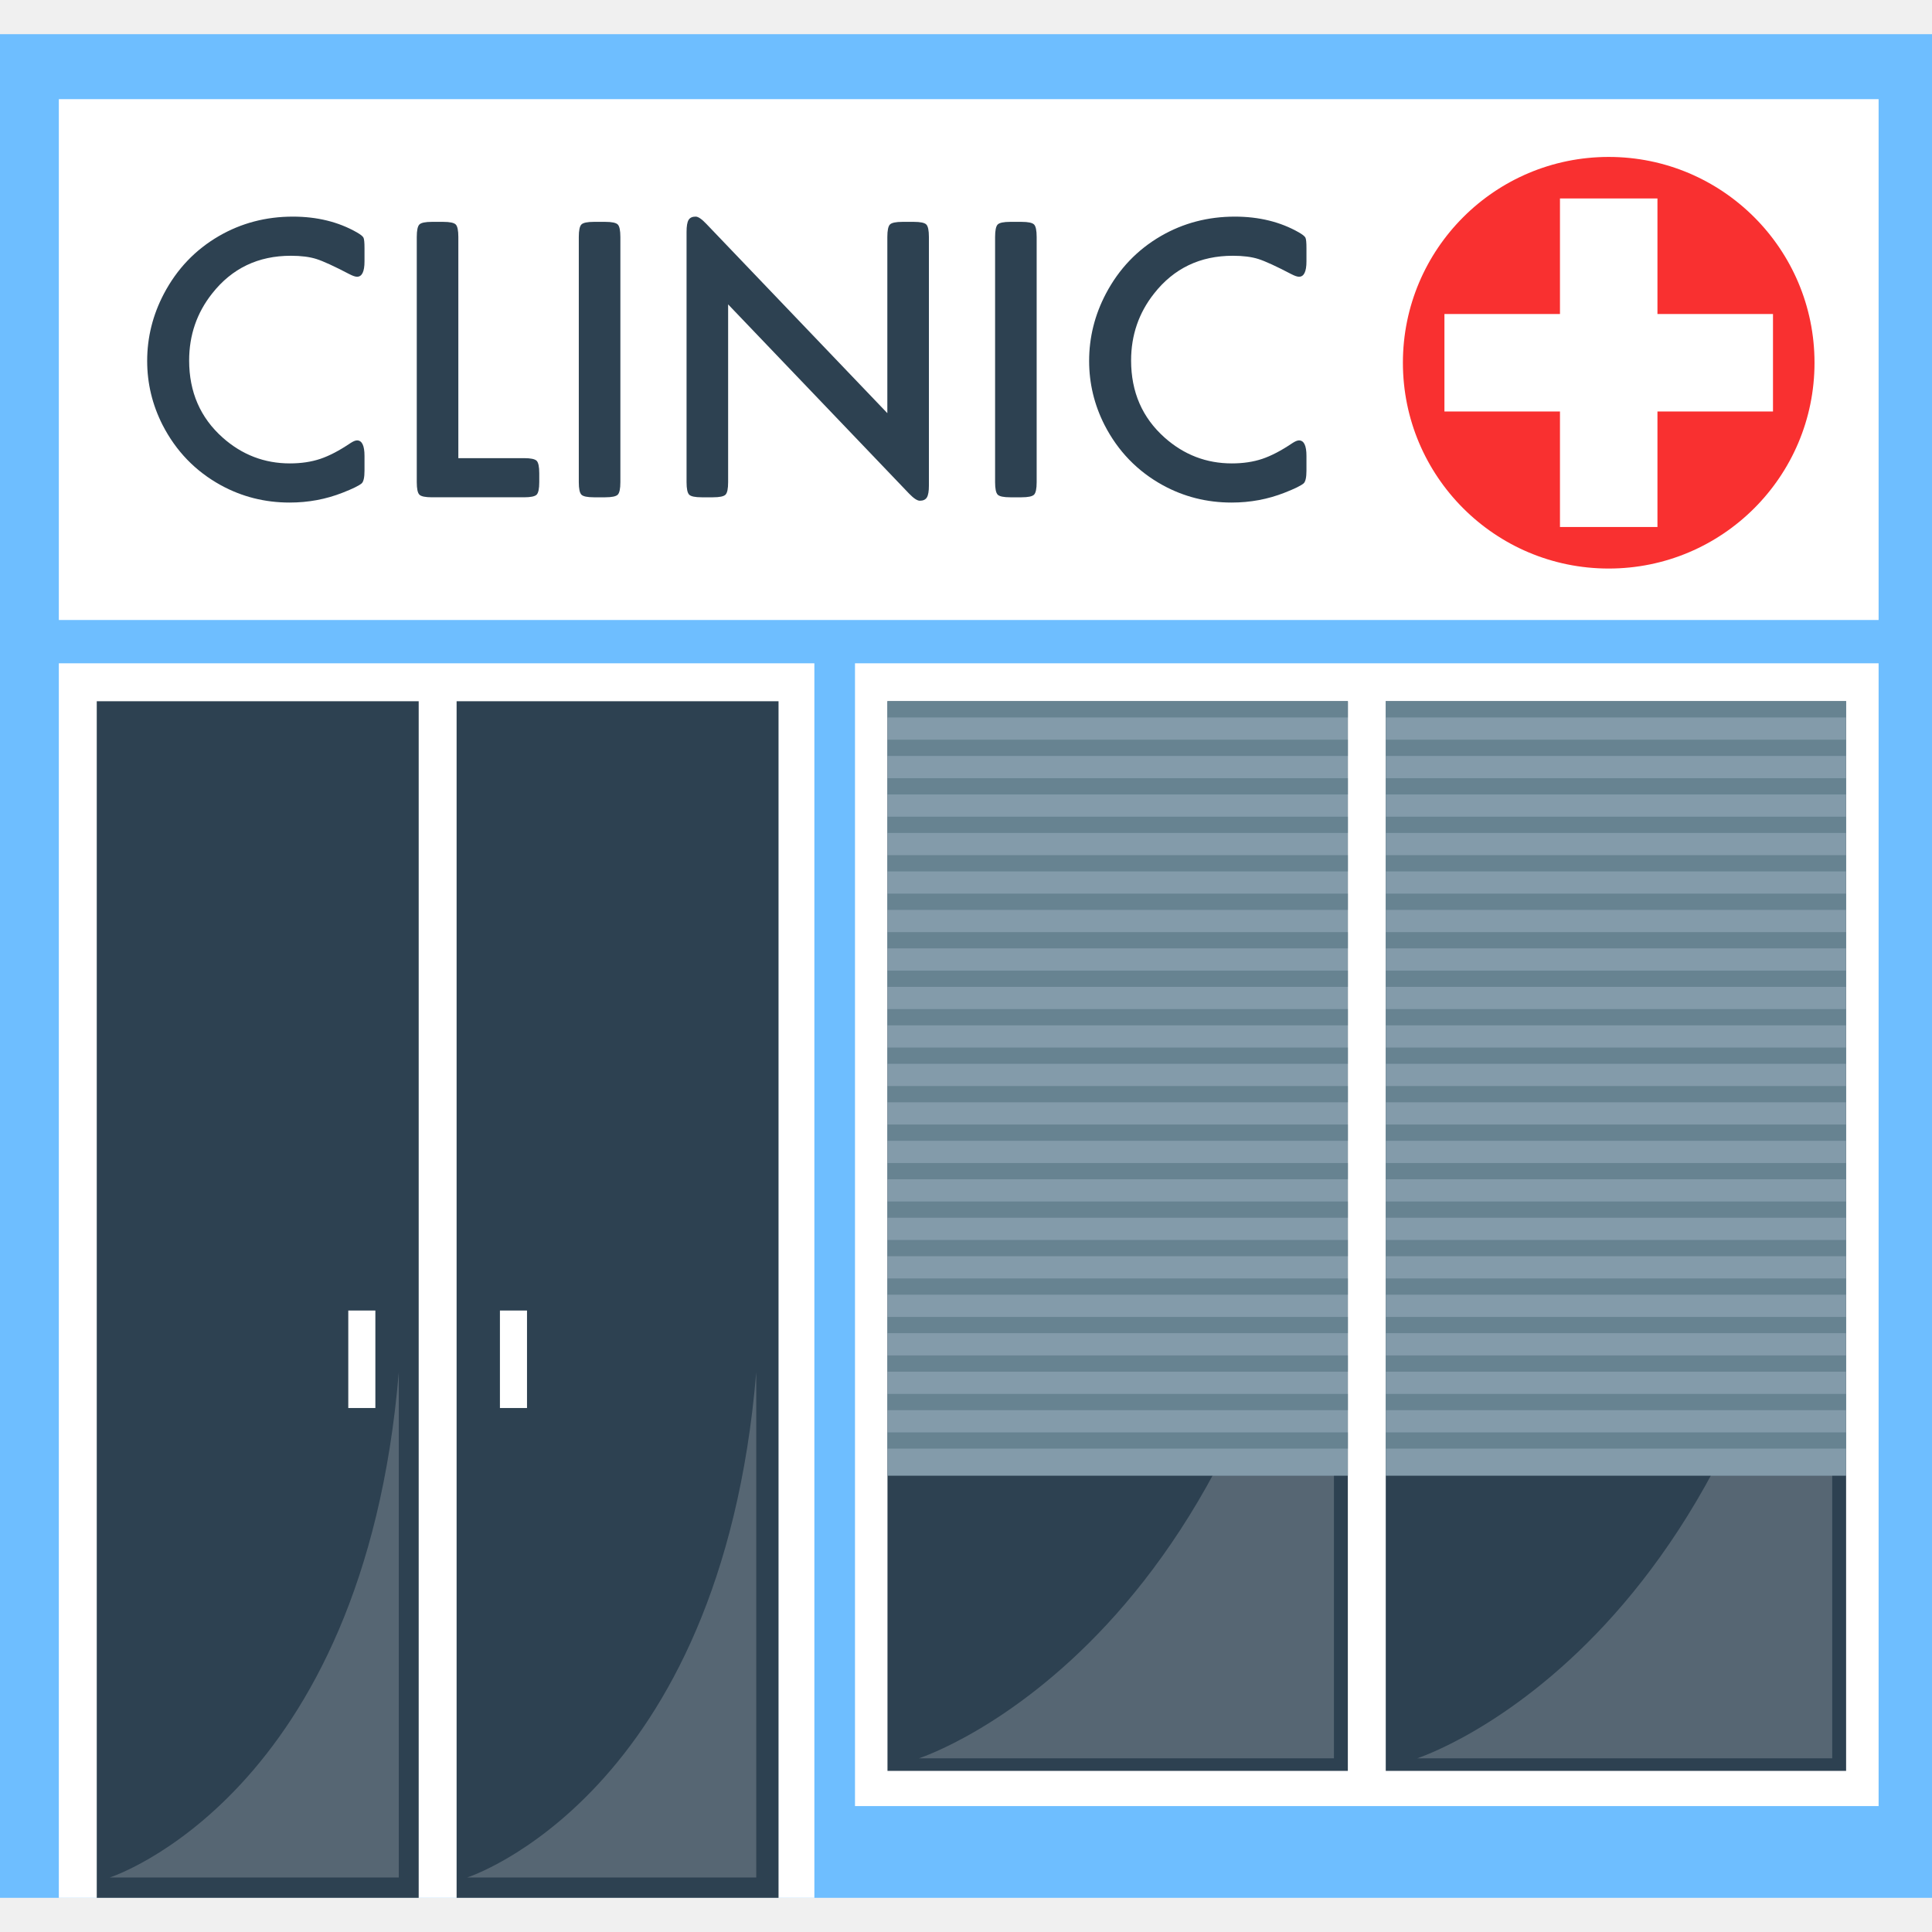
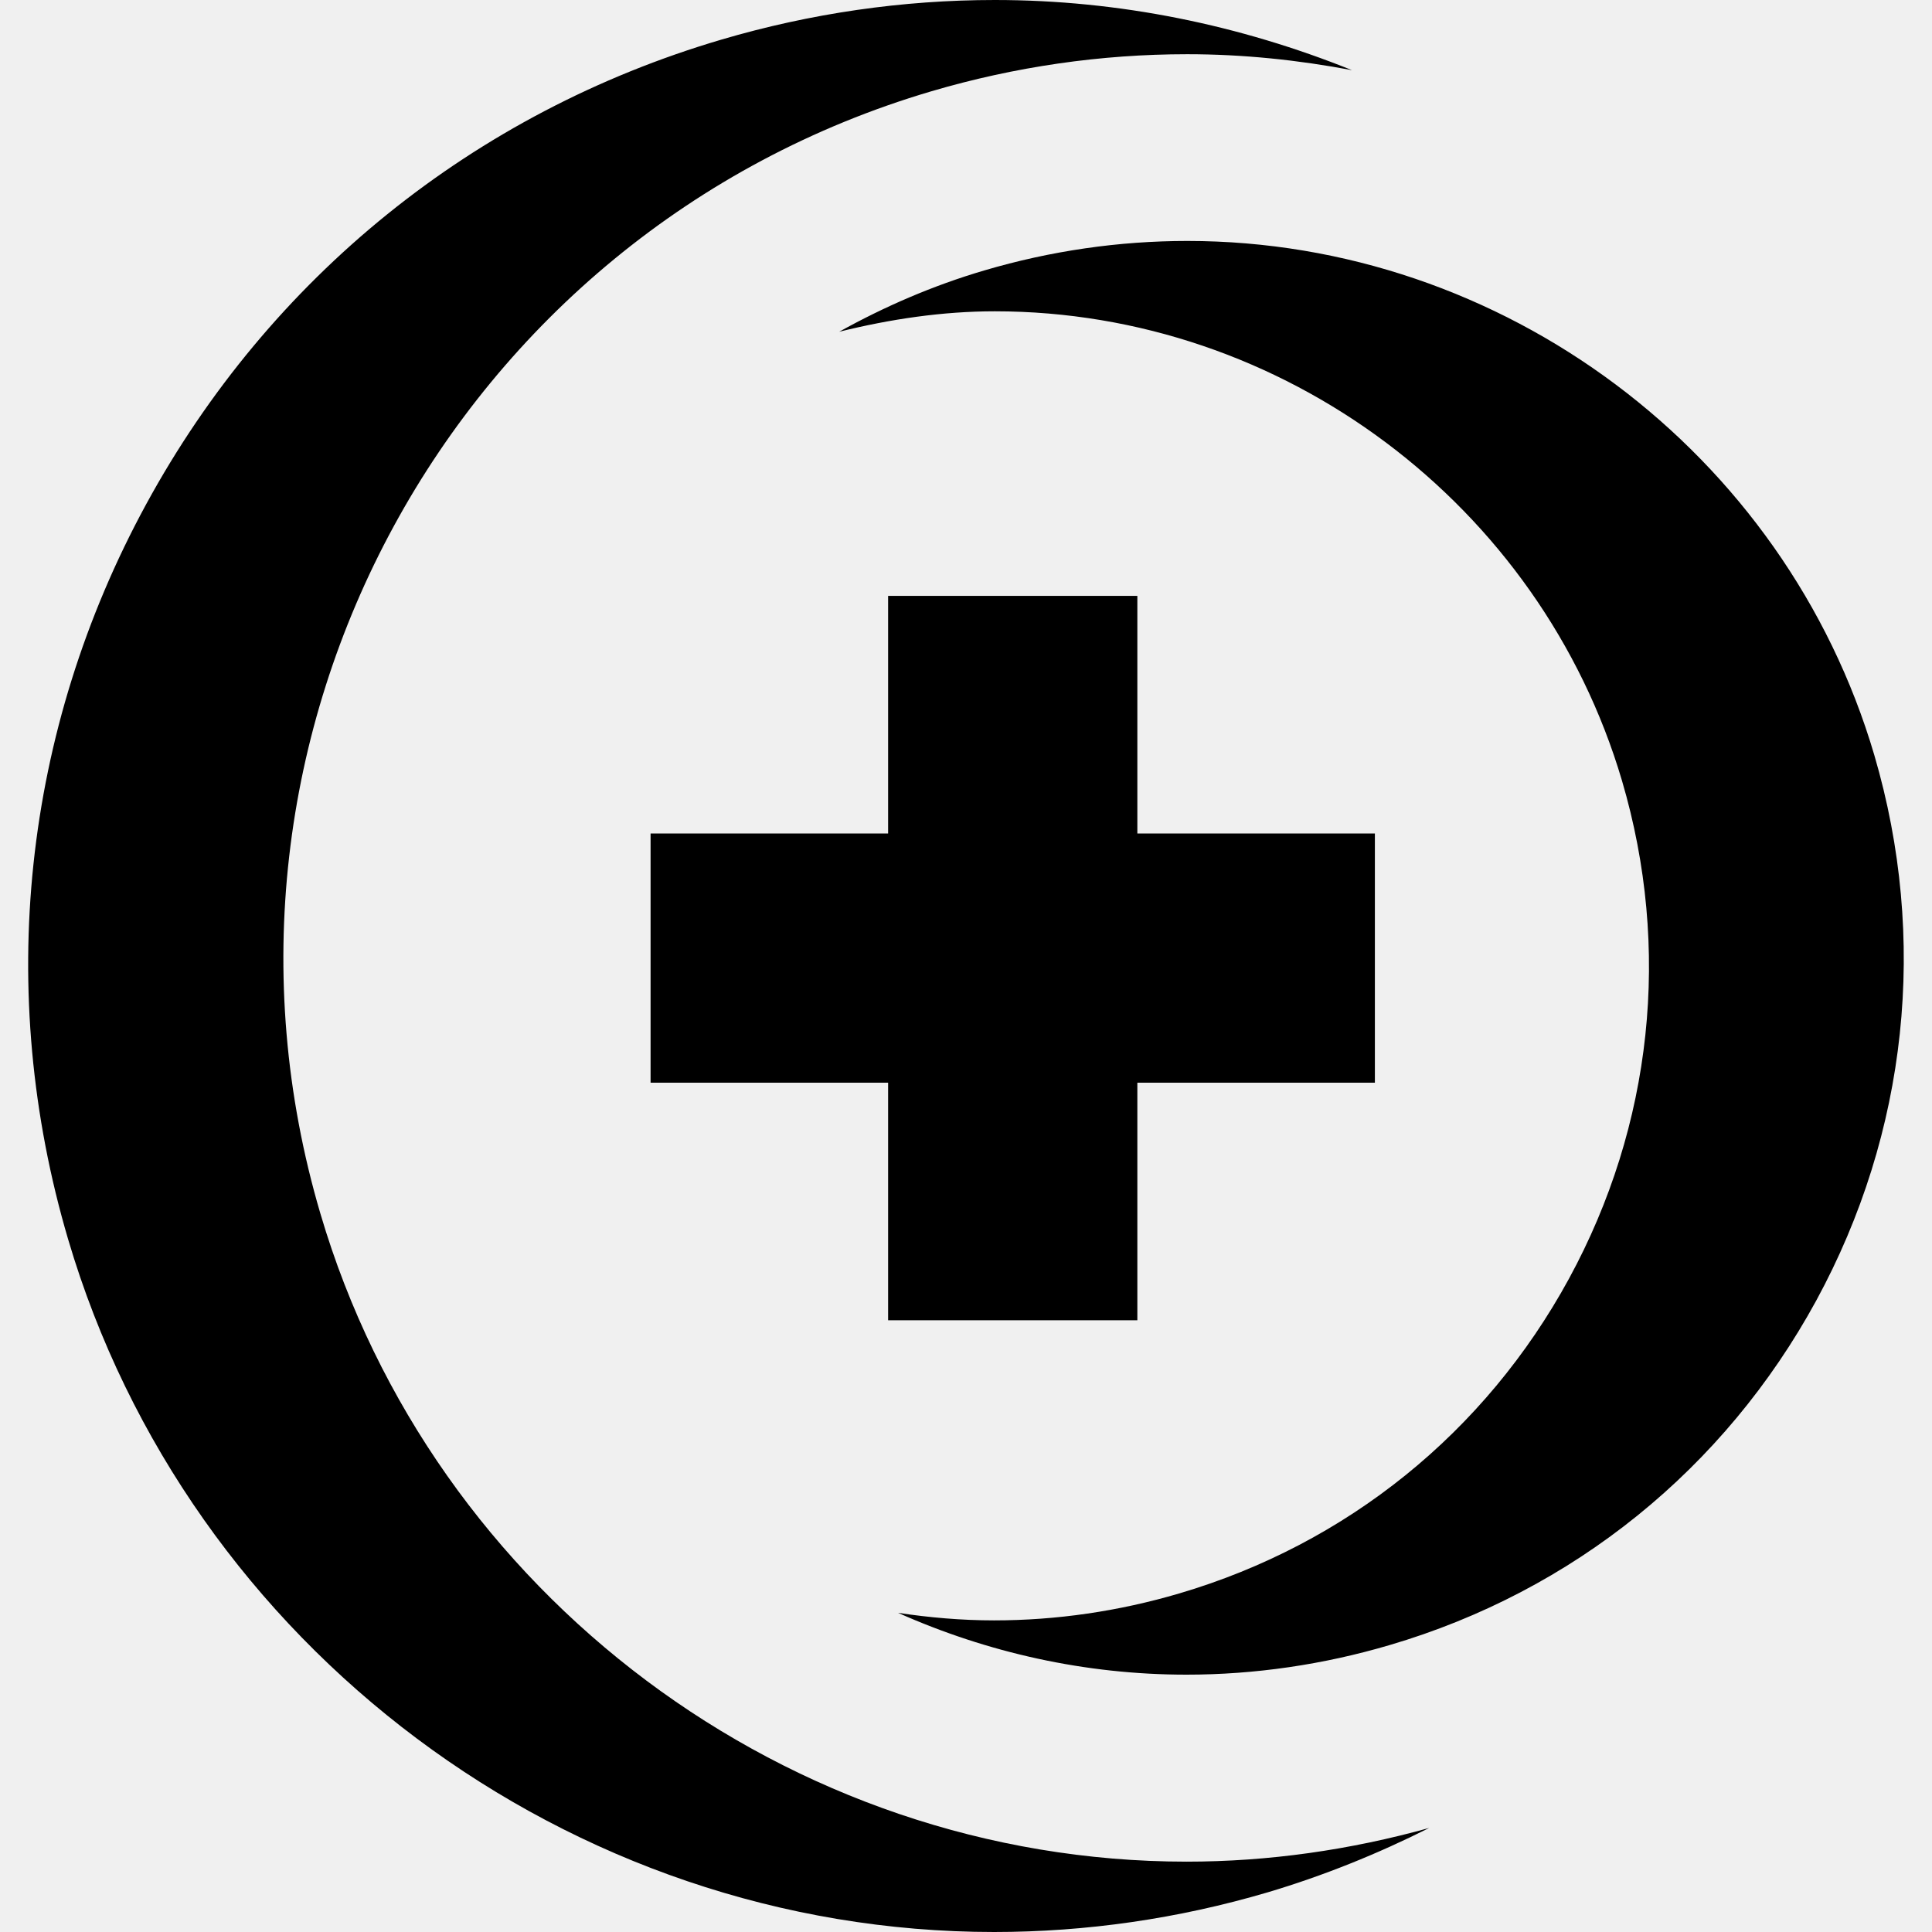
- <svg xmlns="http://www.w3.org/2000/svg" version="1.1" id="Layer_1" x="0px" y="0px" viewBox="0 0 356.725 356.725" style="enable-background:new 0 0 356.725 356.725;" xml:space="preserve">
+ <svg xmlns="http://www.w3.org/2000/svg" version="1.1" id="Capa_1" x="0px" y="0px" width="31.006px" height="31.006px" viewBox="0 0 31.006 31.006" style="enable-background:new 0 0 31.006 31.006;" xml:space="preserve">
  <g>
-     <rect y="6.309" style="fill:#6EBEFF;" width="356.725" height="344.107" />
-     <rect x="10.864" y="122.473" style="fill:#FFFFFF;" width="139.502" height="227.943" />
-     <g>
-       <rect x="17.866" y="129.476" style="fill:#2D4151;" width="59.441" height="220.94" />
-       <rect x="84.308" y="129.476" style="fill:#2D4151;" width="59.441" height="220.94" />
-     </g>
-     <rect x="157.866" y="122.473" style="fill:#FFFFFF;" width="189" height="211.003" />
-     <g>
-       <rect x="163.866" y="129.476" style="fill:#2D4151;" width="85" height="197.5" />
-     </g>
-     <g>
-       <rect x="255.866" y="129.476" style="fill:#2D4151;" width="85" height="197.5" />
-     </g>
-     <path style="opacity:0.2;fill:#FCFAFA;enable-background:new    ;" d="M246.301,190.676V324.66h-76.646   C169.655,324.659,236.912,303.143,246.301,190.676z" />
-     <path style="opacity:0.2;fill:#FCFAFA;enable-background:new    ;" d="M139.635,253.363v93.296H86.264   C86.264,346.66,133.097,331.677,139.635,253.363z" />
-     <path style="opacity:0.2;fill:#FCFAFA;enable-background:new    ;" d="M73.635,253.363v93.296H20.264   C20.264,346.66,67.097,331.677,73.635,253.363z" />
-     <path style="opacity:0.2;fill:#FCFAFA;enable-background:new    ;" d="M338.301,190.676V324.66h-76.646   C261.655,324.659,328.912,303.143,338.301,190.676z" />
-     <g>
-       <rect x="64.307" y="241.976" style="fill:#FFFFFF;" width="5" height="18" />
-       <rect x="92.307" y="241.976" style="fill:#FFFFFF;" width="5" height="18" />
-     </g>
-     <rect x="163.866" y="129.476" style="fill:#839BAA;" width="85" height="143" />
-     <g>
-       <rect x="255.866" y="129.476" style="fill:#839BAA;" width="85" height="143" />
-       <g>
-         <rect x="163.866" y="129.476" style="fill:#678391;" width="85" height="3" />
-         <rect x="255.866" y="129.476" style="fill:#678391;" width="85" height="3" />
-       </g>
-       <g>
-         <rect x="163.866" y="136.581" style="fill:#678391;" width="85" height="3" />
-         <rect x="255.866" y="136.581" style="fill:#678391;" width="85" height="3" />
-       </g>
-       <g>
-         <rect x="163.866" y="143.686" style="fill:#678391;" width="85" height="3" />
-         <rect x="255.866" y="143.686" style="fill:#678391;" width="85" height="3" />
-       </g>
-       <g>
-         <rect x="163.866" y="150.792" style="fill:#678391;" width="85" height="3" />
-         <rect x="255.866" y="150.792" style="fill:#678391;" width="85" height="3" />
-       </g>
-       <g>
-         <rect x="163.866" y="157.897" style="fill:#678391;" width="85" height="3" />
-         <rect x="255.866" y="157.897" style="fill:#678391;" width="85" height="3" />
-       </g>
-       <g>
-         <rect x="163.866" y="165.002" style="fill:#678391;" width="85" height="3" />
-         <rect x="255.866" y="165.002" style="fill:#678391;" width="85" height="3" />
-       </g>
-       <g>
-         <rect x="163.866" y="172.108" style="fill:#678391;" width="85" height="3" />
-         <rect x="255.866" y="172.108" style="fill:#678391;" width="85" height="3" />
-       </g>
-       <g>
-         <rect x="163.866" y="179.213" style="fill:#678391;" width="85" height="3" />
-         <rect x="255.866" y="179.213" style="fill:#678391;" width="85" height="3" />
-       </g>
-       <g>
-         <rect x="163.866" y="186.318" style="fill:#678391;" width="85" height="3" />
-         <rect x="255.866" y="186.318" style="fill:#678391;" width="85" height="3" />
-       </g>
-       <g>
-         <rect x="163.866" y="193.423" style="fill:#678391;" width="85" height="3" />
-         <rect x="255.866" y="193.423" style="fill:#678391;" width="85" height="3" />
-       </g>
-       <g>
-         <rect x="163.866" y="207.634" style="fill:#678391;" width="85" height="3" />
-         <rect x="255.866" y="207.634" style="fill:#678391;" width="85" height="3" />
-       </g>
-       <g>
-         <rect x="163.866" y="221.844" style="fill:#678391;" width="85" height="3" />
-         <rect x="255.866" y="221.844" style="fill:#678391;" width="85" height="3" />
-       </g>
-       <g>
-         <rect x="163.866" y="236.055" style="fill:#678391;" width="85" height="3" />
-         <rect x="255.866" y="236.055" style="fill:#678391;" width="85" height="3" />
-       </g>
-       <g>
-         <rect x="163.866" y="200.529" style="fill:#678391;" width="85" height="3" />
-         <rect x="255.866" y="200.529" style="fill:#678391;" width="85" height="3" />
-       </g>
-       <g>
-         <rect x="163.866" y="214.739" style="fill:#678391;" width="85" height="3" />
-         <rect x="255.866" y="214.739" style="fill:#678391;" width="85" height="3" />
-       </g>
-       <g>
-         <rect x="163.866" y="228.949" style="fill:#678391;" width="85" height="3" />
-         <rect x="255.866" y="228.949" style="fill:#678391;" width="85" height="3" />
-       </g>
-       <g>
-         <rect x="163.866" y="243.16" style="fill:#678391;" width="85" height="3" />
-         <rect x="255.866" y="243.16" style="fill:#678391;" width="85" height="3" />
-       </g>
-       <g>
-         <rect x="163.866" y="250.265" style="fill:#678391;" width="85" height="3" />
-         <rect x="255.866" y="250.265" style="fill:#678391;" width="85" height="3" />
-       </g>
-       <g>
-         <rect x="163.866" y="257.371" style="fill:#678391;" width="85" height="3" />
-         <rect x="255.866" y="257.371" style="fill:#678391;" width="85" height="3" />
-       </g>
-       <g>
-         <rect x="163.866" y="264.476" style="fill:#678391;" width="85" height="3" />
-         <rect x="255.866" y="264.476" style="fill:#678391;" width="85" height="3" />
-       </g>
-     </g>
-     <rect x="10.864" y="18.309" style="fill:#FFFFFF;" width="336.002" height="96.167" />
-     <path style="fill:#F93030;" d="M297.032,28.976c-20.987,0-38,17.013-38,38s17.013,38,38,38s38-17.013,38-38   S318.019,28.976,297.032,28.976z M306.033,75.976v21.333h-18V75.976H266.7v-18h21.333V36.643h18v21.333h21.333v18H306.033z" />
-     <g>
-       <path style="fill:#2D4151;" d="M67.302,45.807v2.459c0,1.888-0.46,2.832-1.379,2.832c-0.323,0-0.794-0.161-1.416-0.484    c-2.806-1.465-4.837-2.397-6.091-2.794c-1.256-0.397-2.827-0.596-4.714-0.596c-6.036,0-10.88,2.323-14.531,6.967    c-2.832,3.577-4.247,7.7-4.247,12.37c0,5.812,2.061,10.557,6.185,14.233c3.577,3.18,7.713,4.769,12.407,4.769    c2.086,0,3.962-0.279,5.627-0.838c1.664-0.559,3.526-1.533,5.589-2.925c0.497-0.323,0.894-0.484,1.191-0.484    c0.919,0,1.379,0.957,1.379,2.869v2.72c0,1.242-0.174,2.025-0.522,2.347c-0.497,0.423-1.664,0.994-3.502,1.714    c-3.08,1.217-6.346,1.826-9.798,1.826c-4.571,0-8.806-1.068-12.706-3.204c-4.695-2.583-8.284-6.297-10.768-11.14    c-1.887-3.726-2.832-7.663-2.832-11.811c0-4.346,1.03-8.482,3.093-12.407c2.409-4.57,5.799-8.122,10.172-10.656    c4.123-2.384,8.669-3.577,13.637-3.577c4.471,0,8.407,0.969,11.81,2.906c0.695,0.398,1.104,0.726,1.229,0.987    C67.24,44.149,67.302,44.789,67.302,45.807z" />
-       <path style="fill:#2D4151;" d="M84.628,84.593h12.146c1.217,0,1.987,0.162,2.31,0.484c0.323,0.323,0.485,1.093,0.485,2.31v1.639    c0,1.217-0.163,1.988-0.485,2.31c-0.323,0.323-1.093,0.484-2.31,0.484H79.747c-1.217,0-1.987-0.161-2.31-0.484    c-0.323-0.322-0.484-1.093-0.484-2.31V43.758c0-1.217,0.161-1.987,0.484-2.31c0.323-0.322,1.093-0.484,2.31-0.484h2.087    c1.217,0,1.987,0.162,2.311,0.484c0.321,0.323,0.484,1.093,0.484,2.31L84.628,84.593L84.628,84.593z" />
-       <path style="fill:#2D4151;" d="M114.546,43.758v45.269c0,1.217-0.163,1.988-0.484,2.31c-0.324,0.323-1.094,0.484-2.311,0.484    h-2.087c-1.217,0-1.987-0.161-2.31-0.484c-0.323-0.322-0.484-1.093-0.484-2.31V43.758c0-1.217,0.161-1.987,0.484-2.31    c0.323-0.322,1.093-0.484,2.31-0.484h2.087c1.217,0,1.987,0.162,2.311,0.484C114.384,41.771,114.546,42.541,114.546,43.758z" />
-       <path style="fill:#2D4151;" d="M163.838,76.285V43.758c0-1.217,0.161-1.987,0.484-2.31c0.323-0.322,1.093-0.484,2.311-0.484h2.087    c1.217,0,1.987,0.162,2.31,0.484c0.323,0.323,0.484,1.093,0.484,2.31v45.903c0,1.043-0.125,1.77-0.372,2.179    c-0.25,0.41-0.683,0.615-1.305,0.615c-0.472,0-1.13-0.435-1.974-1.304l-33.421-34.949v32.825c0,1.217-0.163,1.988-0.484,2.31    c-0.324,0.323-1.094,0.484-2.311,0.484h-2.087c-1.217,0-1.987-0.161-2.31-0.484c-0.323-0.322-0.484-1.093-0.484-2.31v-46.2    c0-1.068,0.124-1.807,0.372-2.217s0.683-0.615,1.305-0.615c0.472,0,1.13,0.447,1.974,1.341L163.838,76.285z" />
-       <path style="fill:#2D4151;" d="M191.41,43.758v45.269c0,1.217-0.163,1.988-0.484,2.31c-0.324,0.323-1.094,0.484-2.311,0.484    h-2.087c-1.217,0-1.987-0.161-2.31-0.484c-0.323-0.322-0.484-1.093-0.484-2.31V43.758c0-1.217,0.161-1.987,0.484-2.31    c0.323-0.322,1.093-0.484,2.31-0.484h2.087c1.217,0,1.987,0.162,2.311,0.484C191.248,41.771,191.41,42.541,191.41,43.758z" />
-       <path style="fill:#2D4151;" d="M241.225,45.807v2.459c0,1.888-0.46,2.832-1.379,2.832c-0.323,0-0.794-0.161-1.416-0.484    c-2.806-1.465-4.837-2.397-6.091-2.794c-1.256-0.397-2.827-0.596-4.714-0.596c-6.036,0-10.88,2.323-14.531,6.967    c-2.832,3.577-4.247,7.7-4.247,12.37c0,5.812,2.061,10.557,6.185,14.233c3.577,3.18,7.713,4.769,12.407,4.769    c2.087,0,3.962-0.279,5.627-0.838c1.664-0.559,3.526-1.533,5.589-2.925c0.497-0.323,0.894-0.484,1.191-0.484    c0.919,0,1.379,0.957,1.379,2.869v2.72c0,1.242-0.174,2.025-0.522,2.347c-0.497,0.423-1.664,0.994-3.502,1.714    c-3.08,1.217-6.346,1.826-9.798,1.826c-4.571,0-8.806-1.068-12.706-3.204c-4.695-2.583-8.284-6.297-10.768-11.14    c-1.887-3.726-2.832-7.663-2.832-11.811c0-4.346,1.03-8.482,3.093-12.407c2.409-4.57,5.799-8.122,10.172-10.656    c4.123-2.384,8.669-3.577,13.637-3.577c4.471,0,8.407,0.969,11.81,2.906c0.695,0.398,1.104,0.726,1.229,0.987    C241.163,44.149,241.225,44.789,241.225,45.807z" />
-     </g>
+     <path d="M29.148,20.873c-1.47,2.695-3.899,4.662-6.849,5.529c-1.062,0.313-2.159,0.474-3.258,0.474   c-1.626,0-3.196-0.354-4.628-0.992c0.505,0.076,1.019,0.121,1.539,0.121c1.001,0,2.002-0.146,2.975-0.433   c2.69-0.793,4.91-2.586,6.253-5.051c1.341-2.463,1.644-5.3,0.851-7.991c-1.31-4.436-5.447-7.534-10.065-7.534   c-0.84,0-1.676,0.125-2.498,0.328c0.726-0.403,1.5-0.74,2.329-0.984c1.064-0.314,2.16-0.473,3.259-0.473   c5.061,0,9.594,3.393,11.024,8.251C30.946,15.066,30.616,18.175,29.148,20.873z M5.142,19.477   c-2.263-7.669,2.137-15.75,9.805-18.012C16.288,1.07,17.67,0.87,19.053,0.87c0.897,0,1.78,0.093,2.645,0.256   C19.904,0.404,17.968,0,15.966,0c-1.481,0-2.958,0.214-4.39,0.636C7.605,1.807,4.328,4.454,2.347,8.09   c-1.981,3.636-2.426,7.826-1.254,11.798c1.931,6.546,8.042,11.118,14.861,11.118c1.479,0,2.957-0.214,4.389-0.636   c0.904-0.269,1.77-0.62,2.594-1.034c-1.271,0.354-2.58,0.541-3.894,0.541C12.662,29.876,6.946,25.6,5.142,19.477z M14.253,9.563   v3.813h-3.812v4h3.812v3.812h4v-3.812h3.812v-4h-3.812V9.563H14.253z" />
  </g>
  <g>
</g>
  <g>
</g>
  <g>
</g>
  <g>
</g>
  <g>
</g>
  <g>
</g>
  <g>
</g>
  <g>
</g>
  <g>
</g>
  <g>
</g>
  <g>
</g>
  <g>
</g>
  <g>
</g>
  <g>
</g>
  <g>
</g>
</svg>
